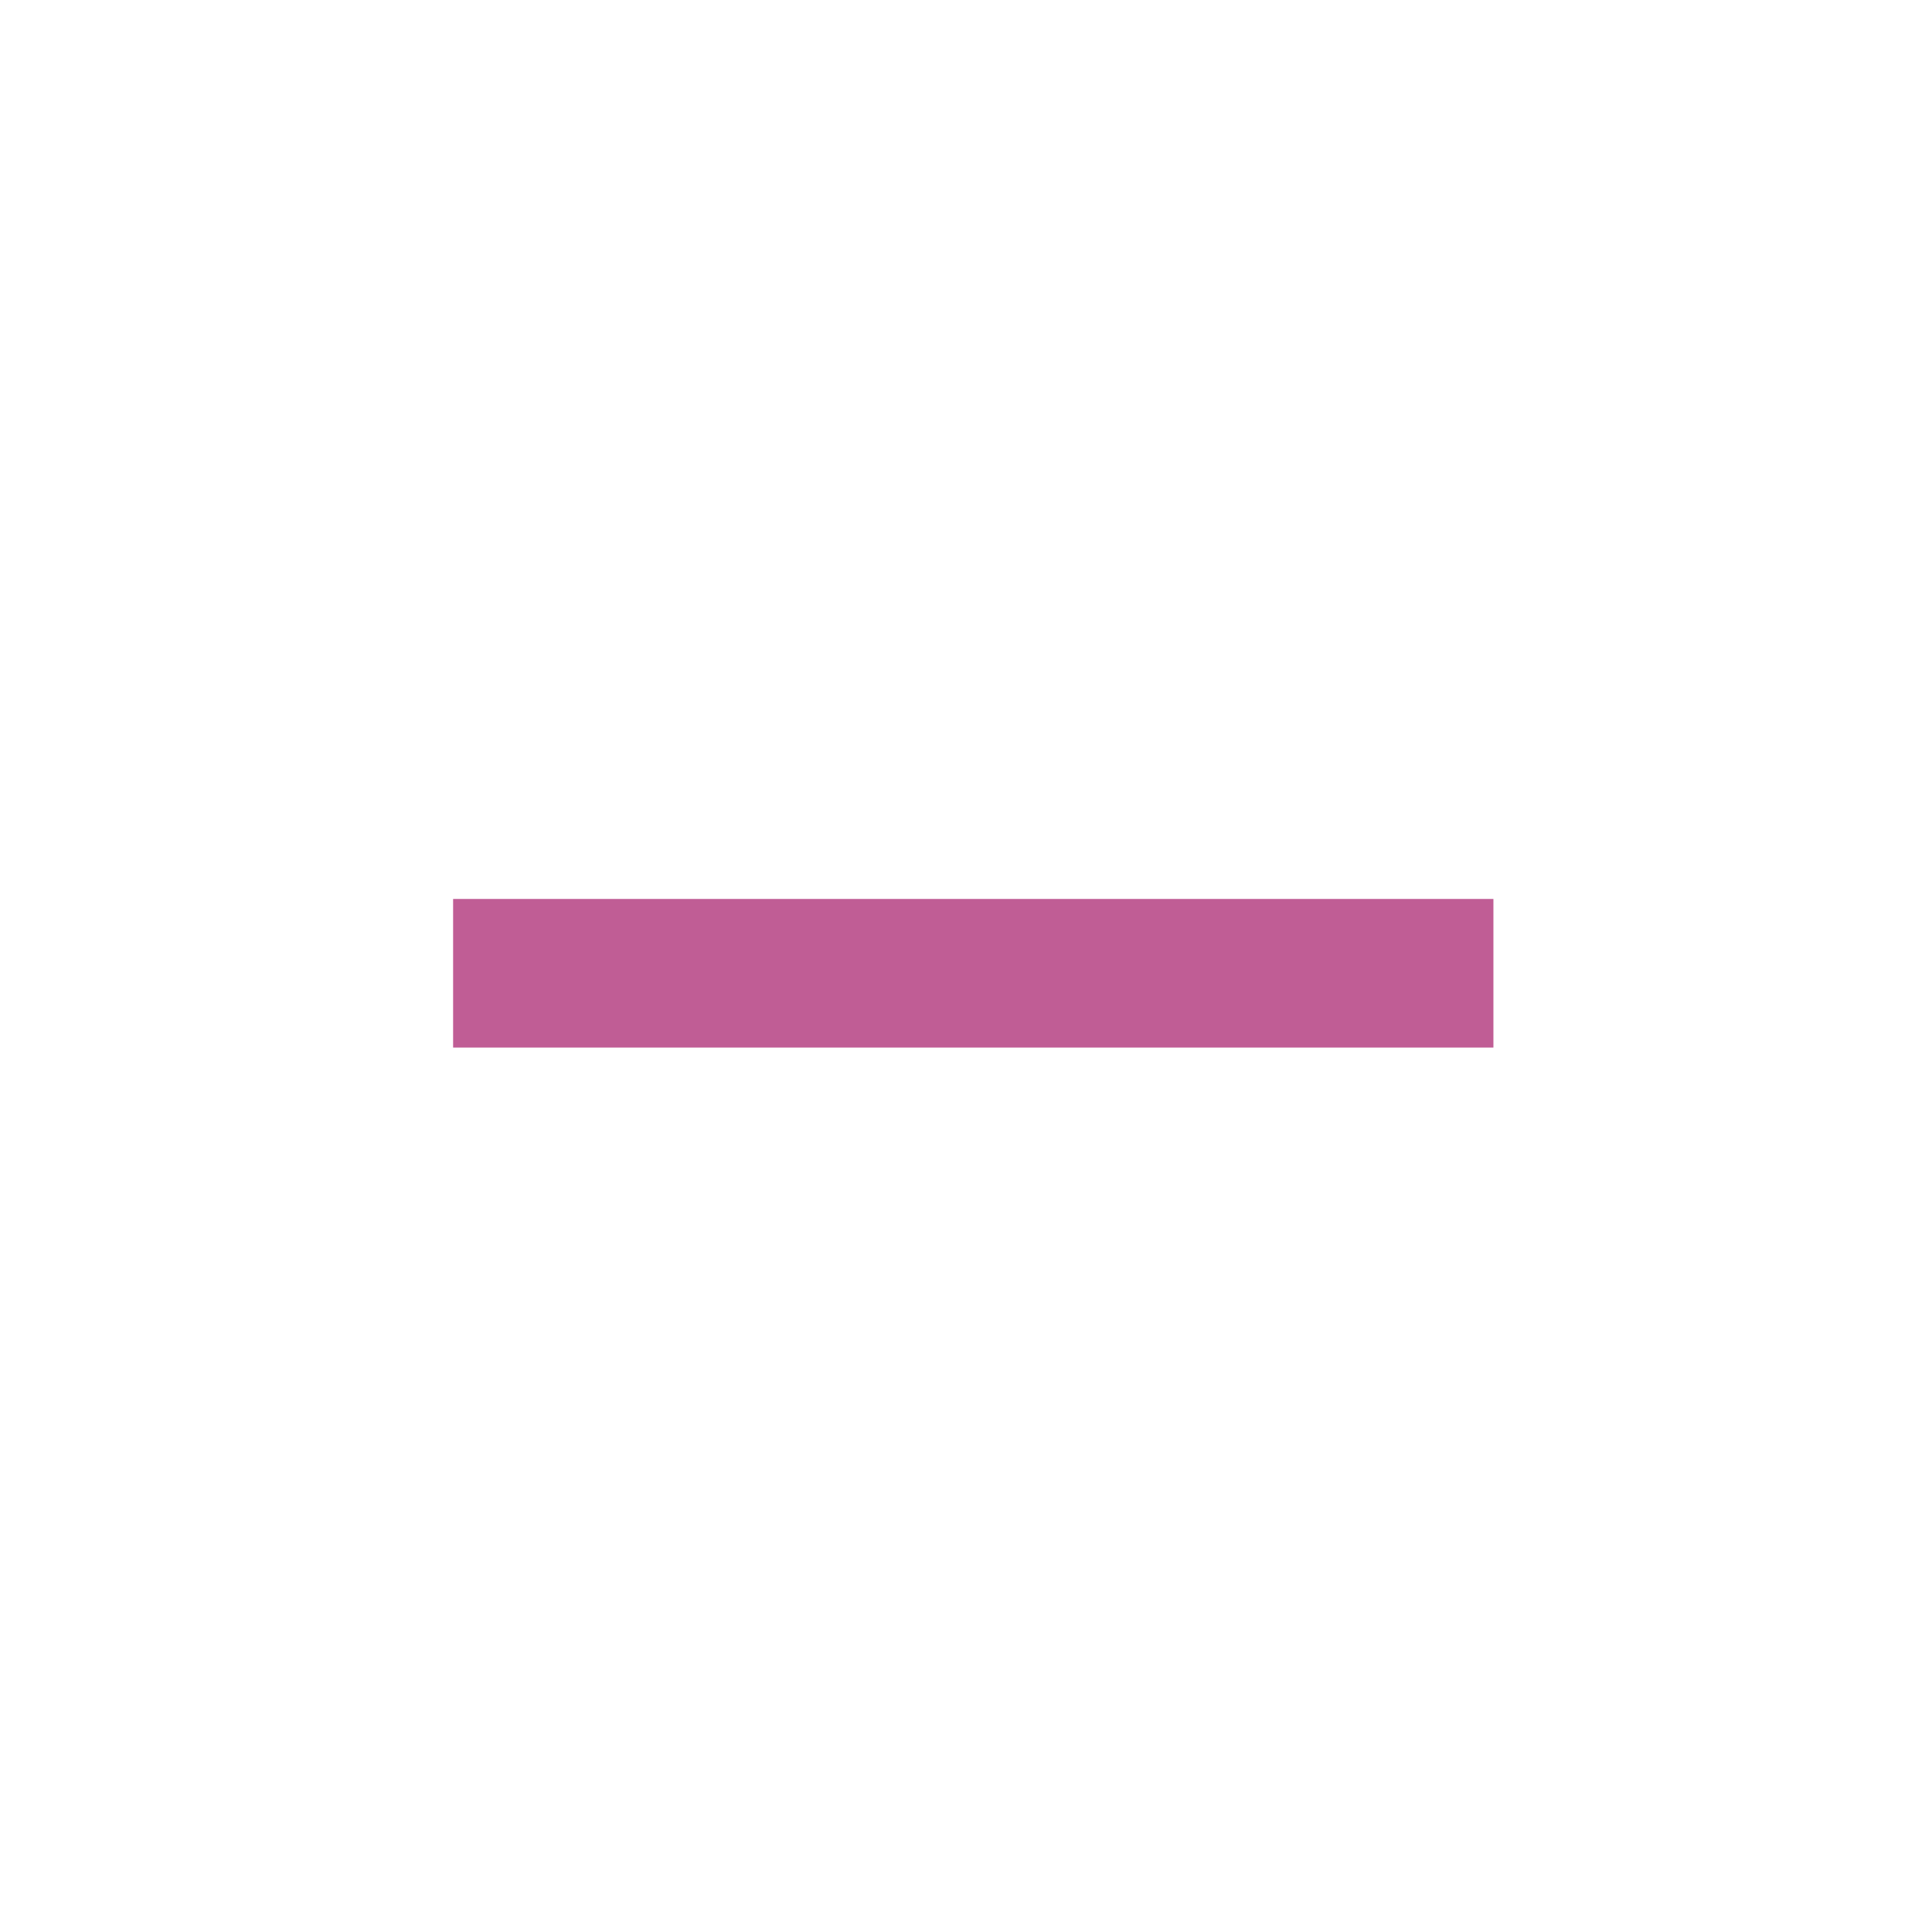
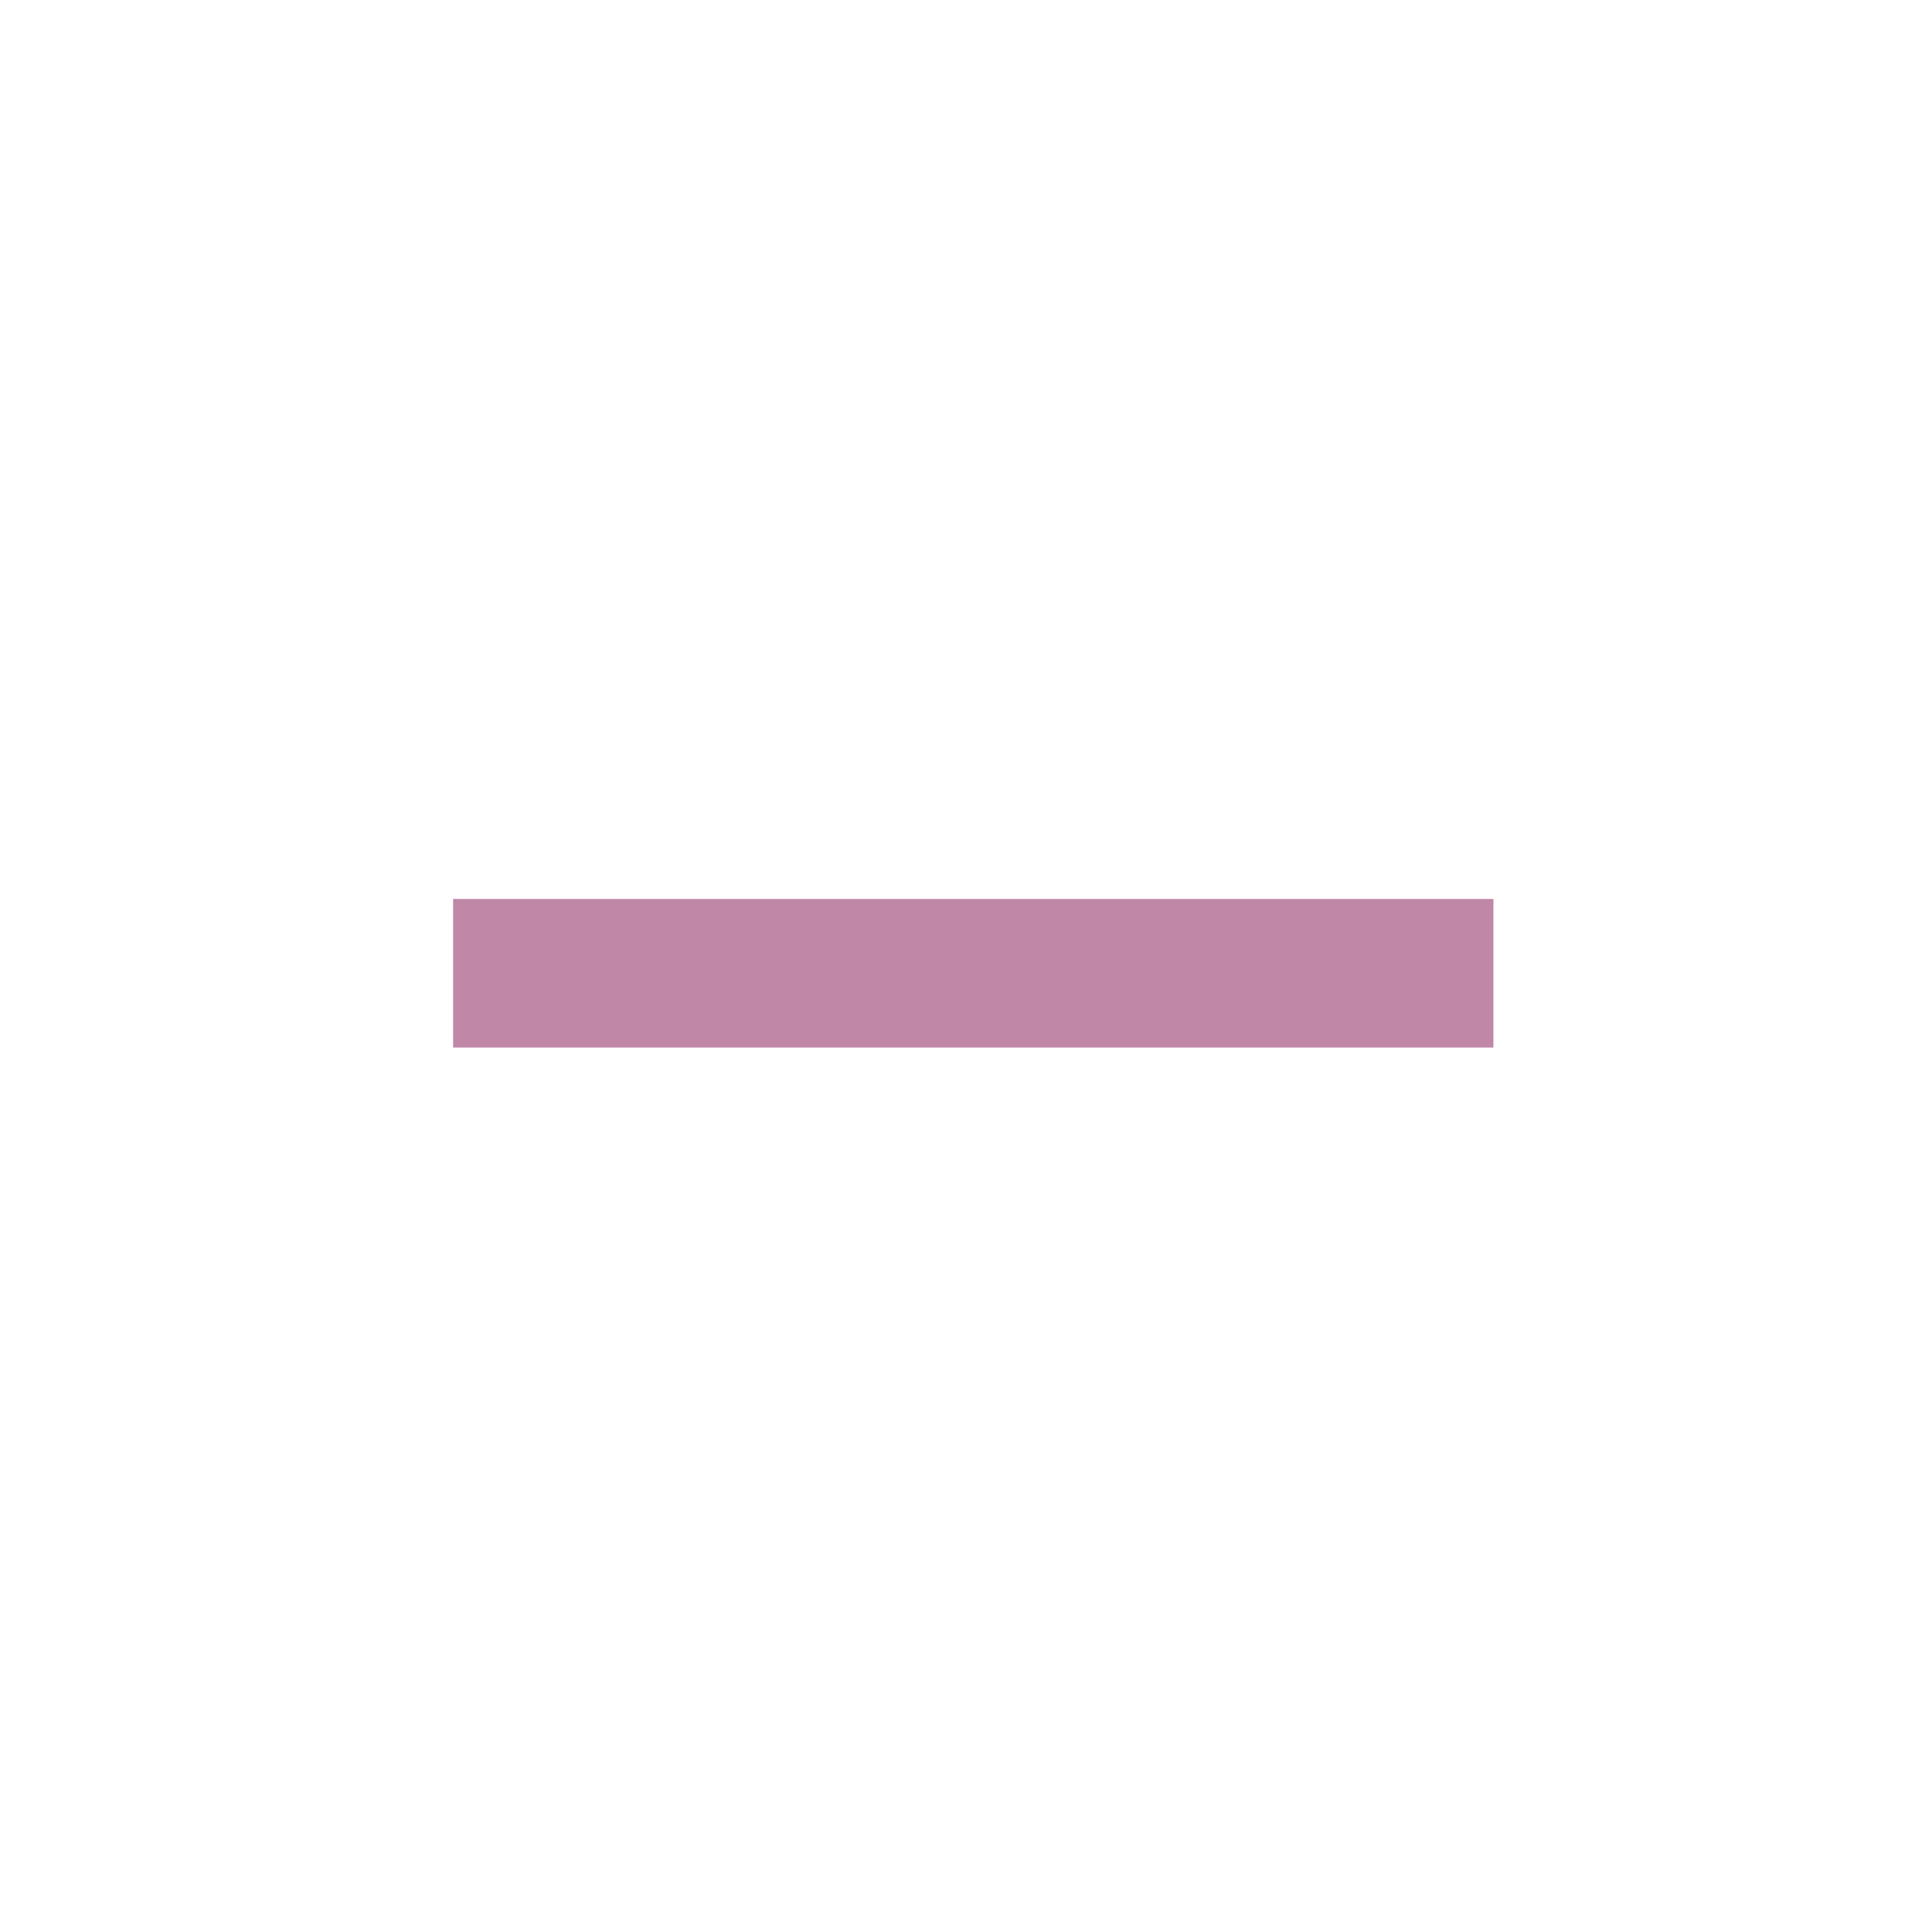
<svg xmlns="http://www.w3.org/2000/svg" id="ic_send" width="26" height="26" viewBox="0 0 26 26" version="1.1">
  <defs id="defs4">
    <style id="style2">
            .cls-1{fill:#7c7687}.cls-2{fill:none}
        </style>
  </defs>
  <g id="Group_8811" data-name="Group 8811" />
  <path id="Rectangle_4395" d="M0 0h26v26H0z" class="cls-2" data-name="Rectangle 4395" />
  <g id="g1081" transform="translate(1.097744,1.097744)">
    <path id="path2" d="M 0,0 H 24 V 24 H 0 Z" style="fill:none" />
-     <path style="fill:#A21163;fill-opacity:0.678" id="path4" d="M 19,13 H 5 v -2 h 14 z" />
+     <path style="fill:#A24E7E;fill-opacity:0.678" id="path4" d="M 19,13 H 5 v -2 h 14 z" />
  </g>
</svg>
